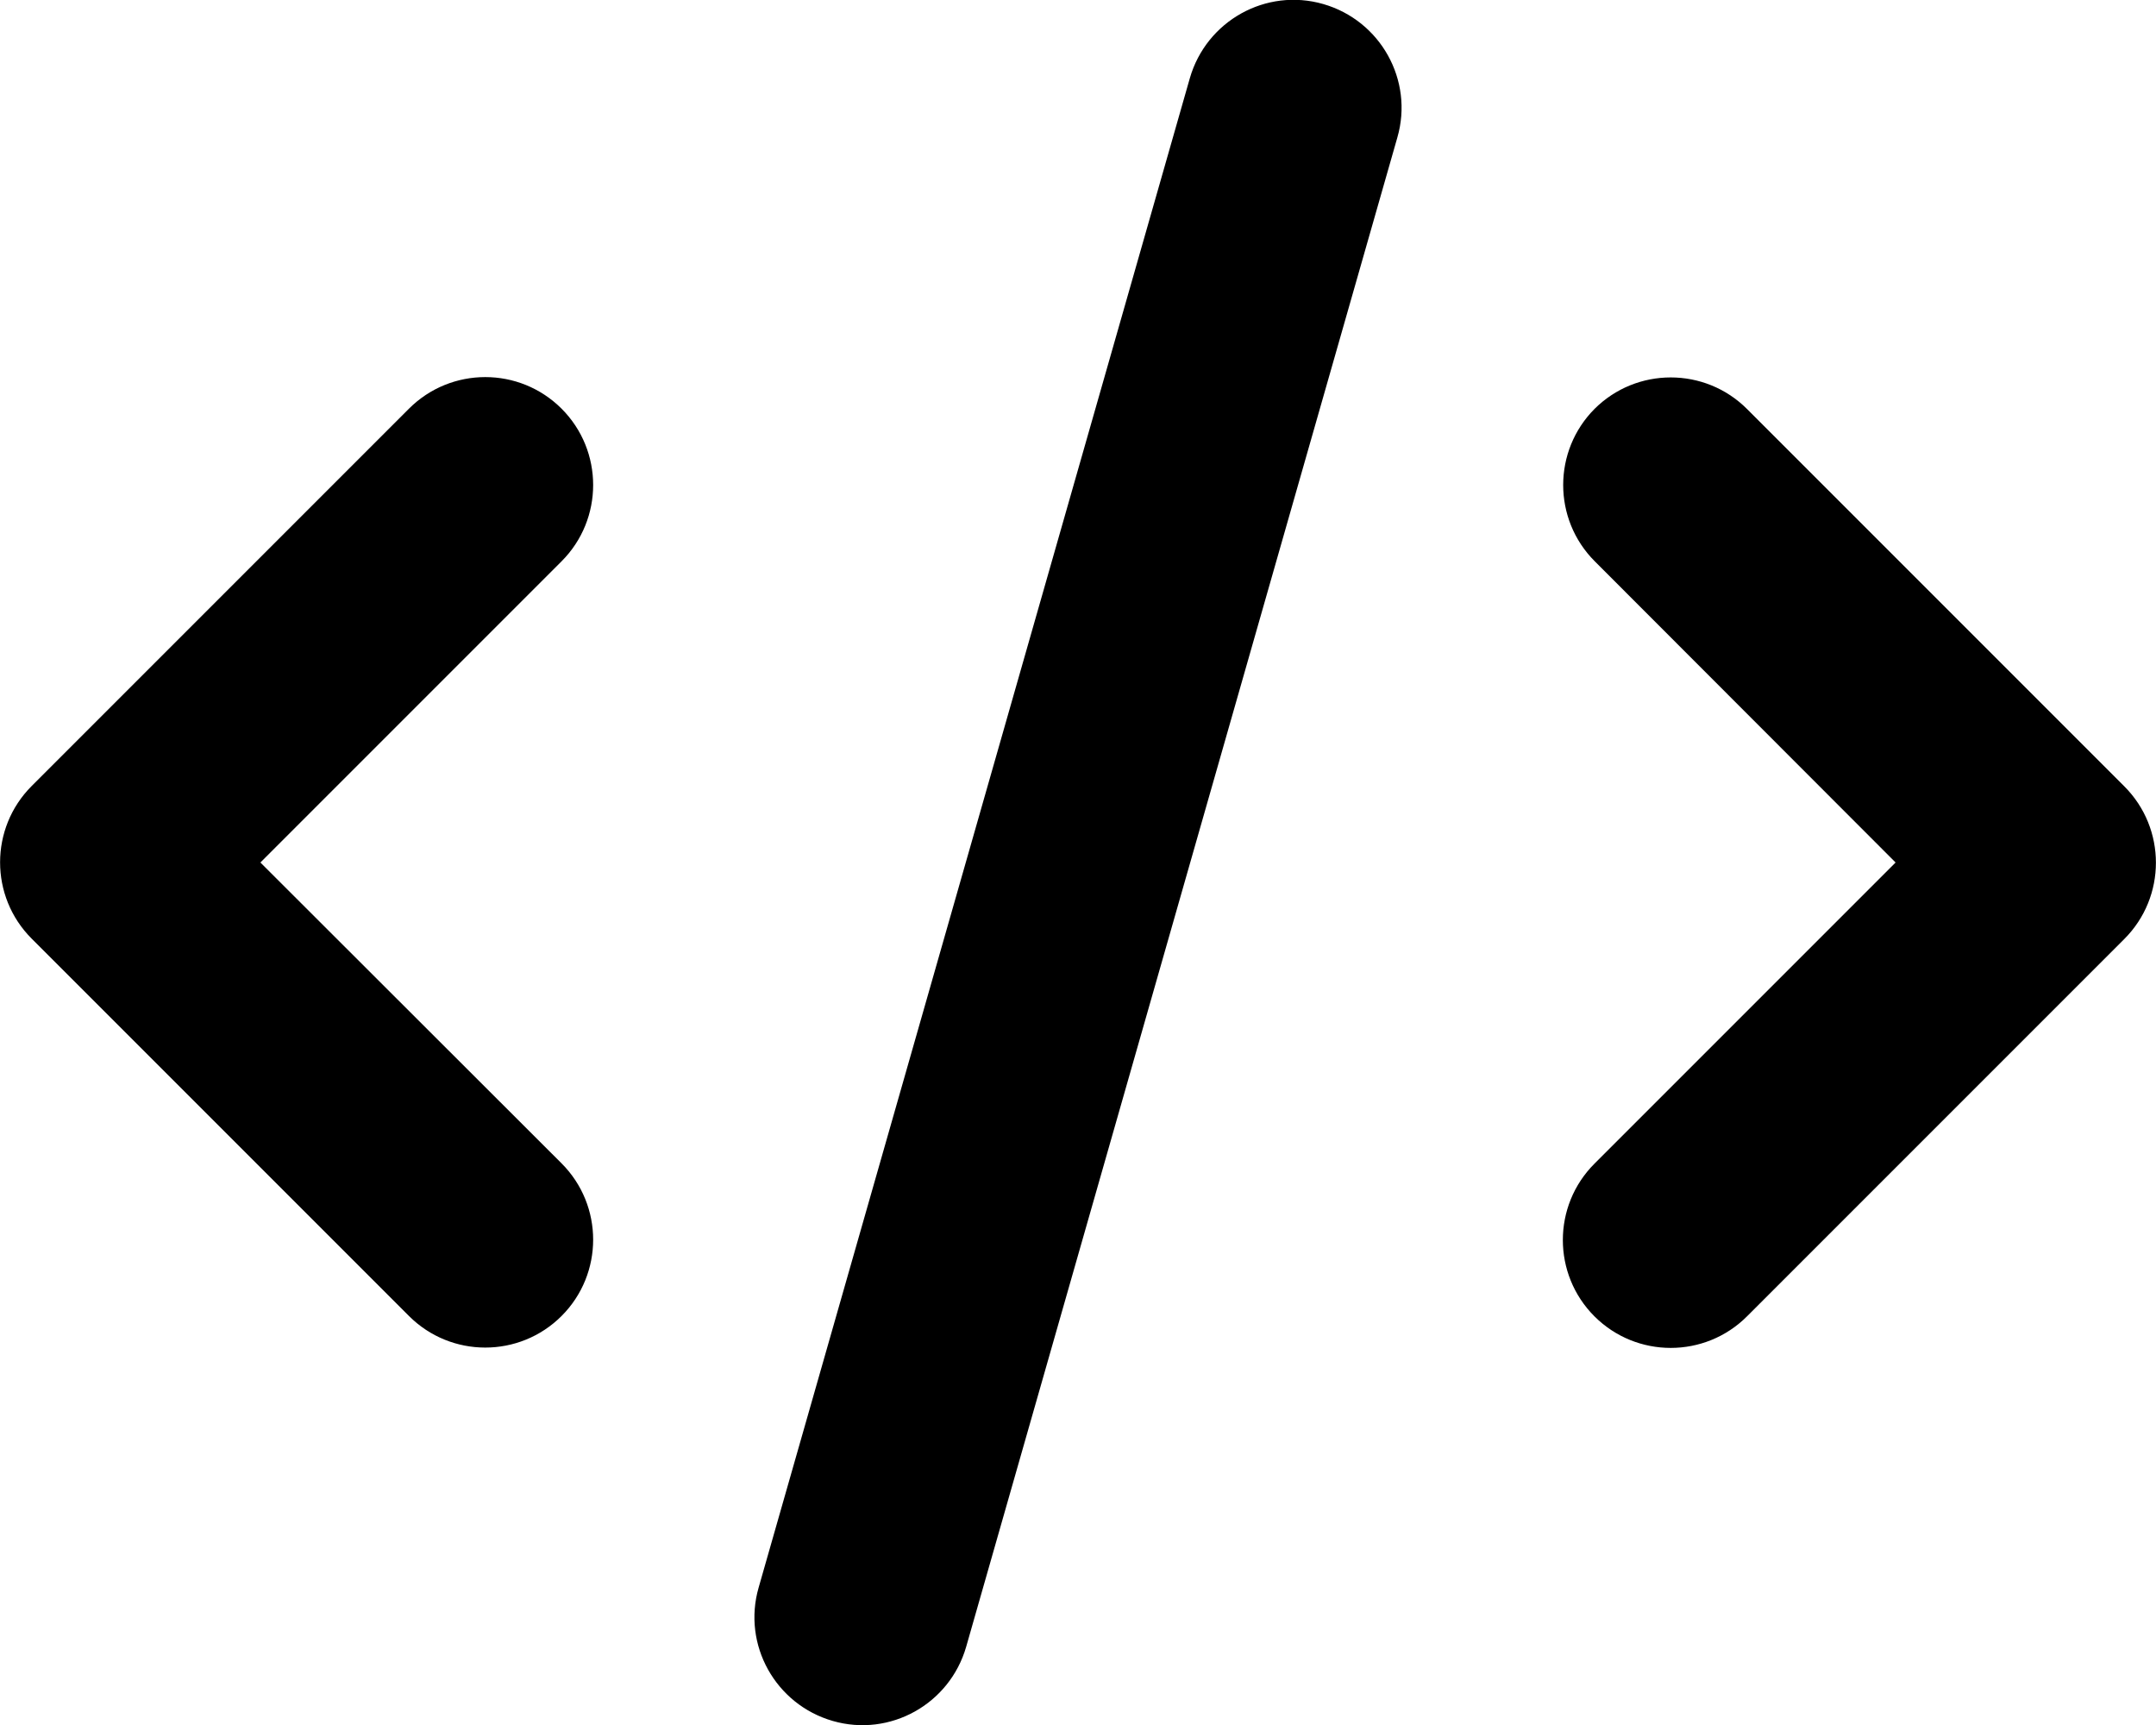
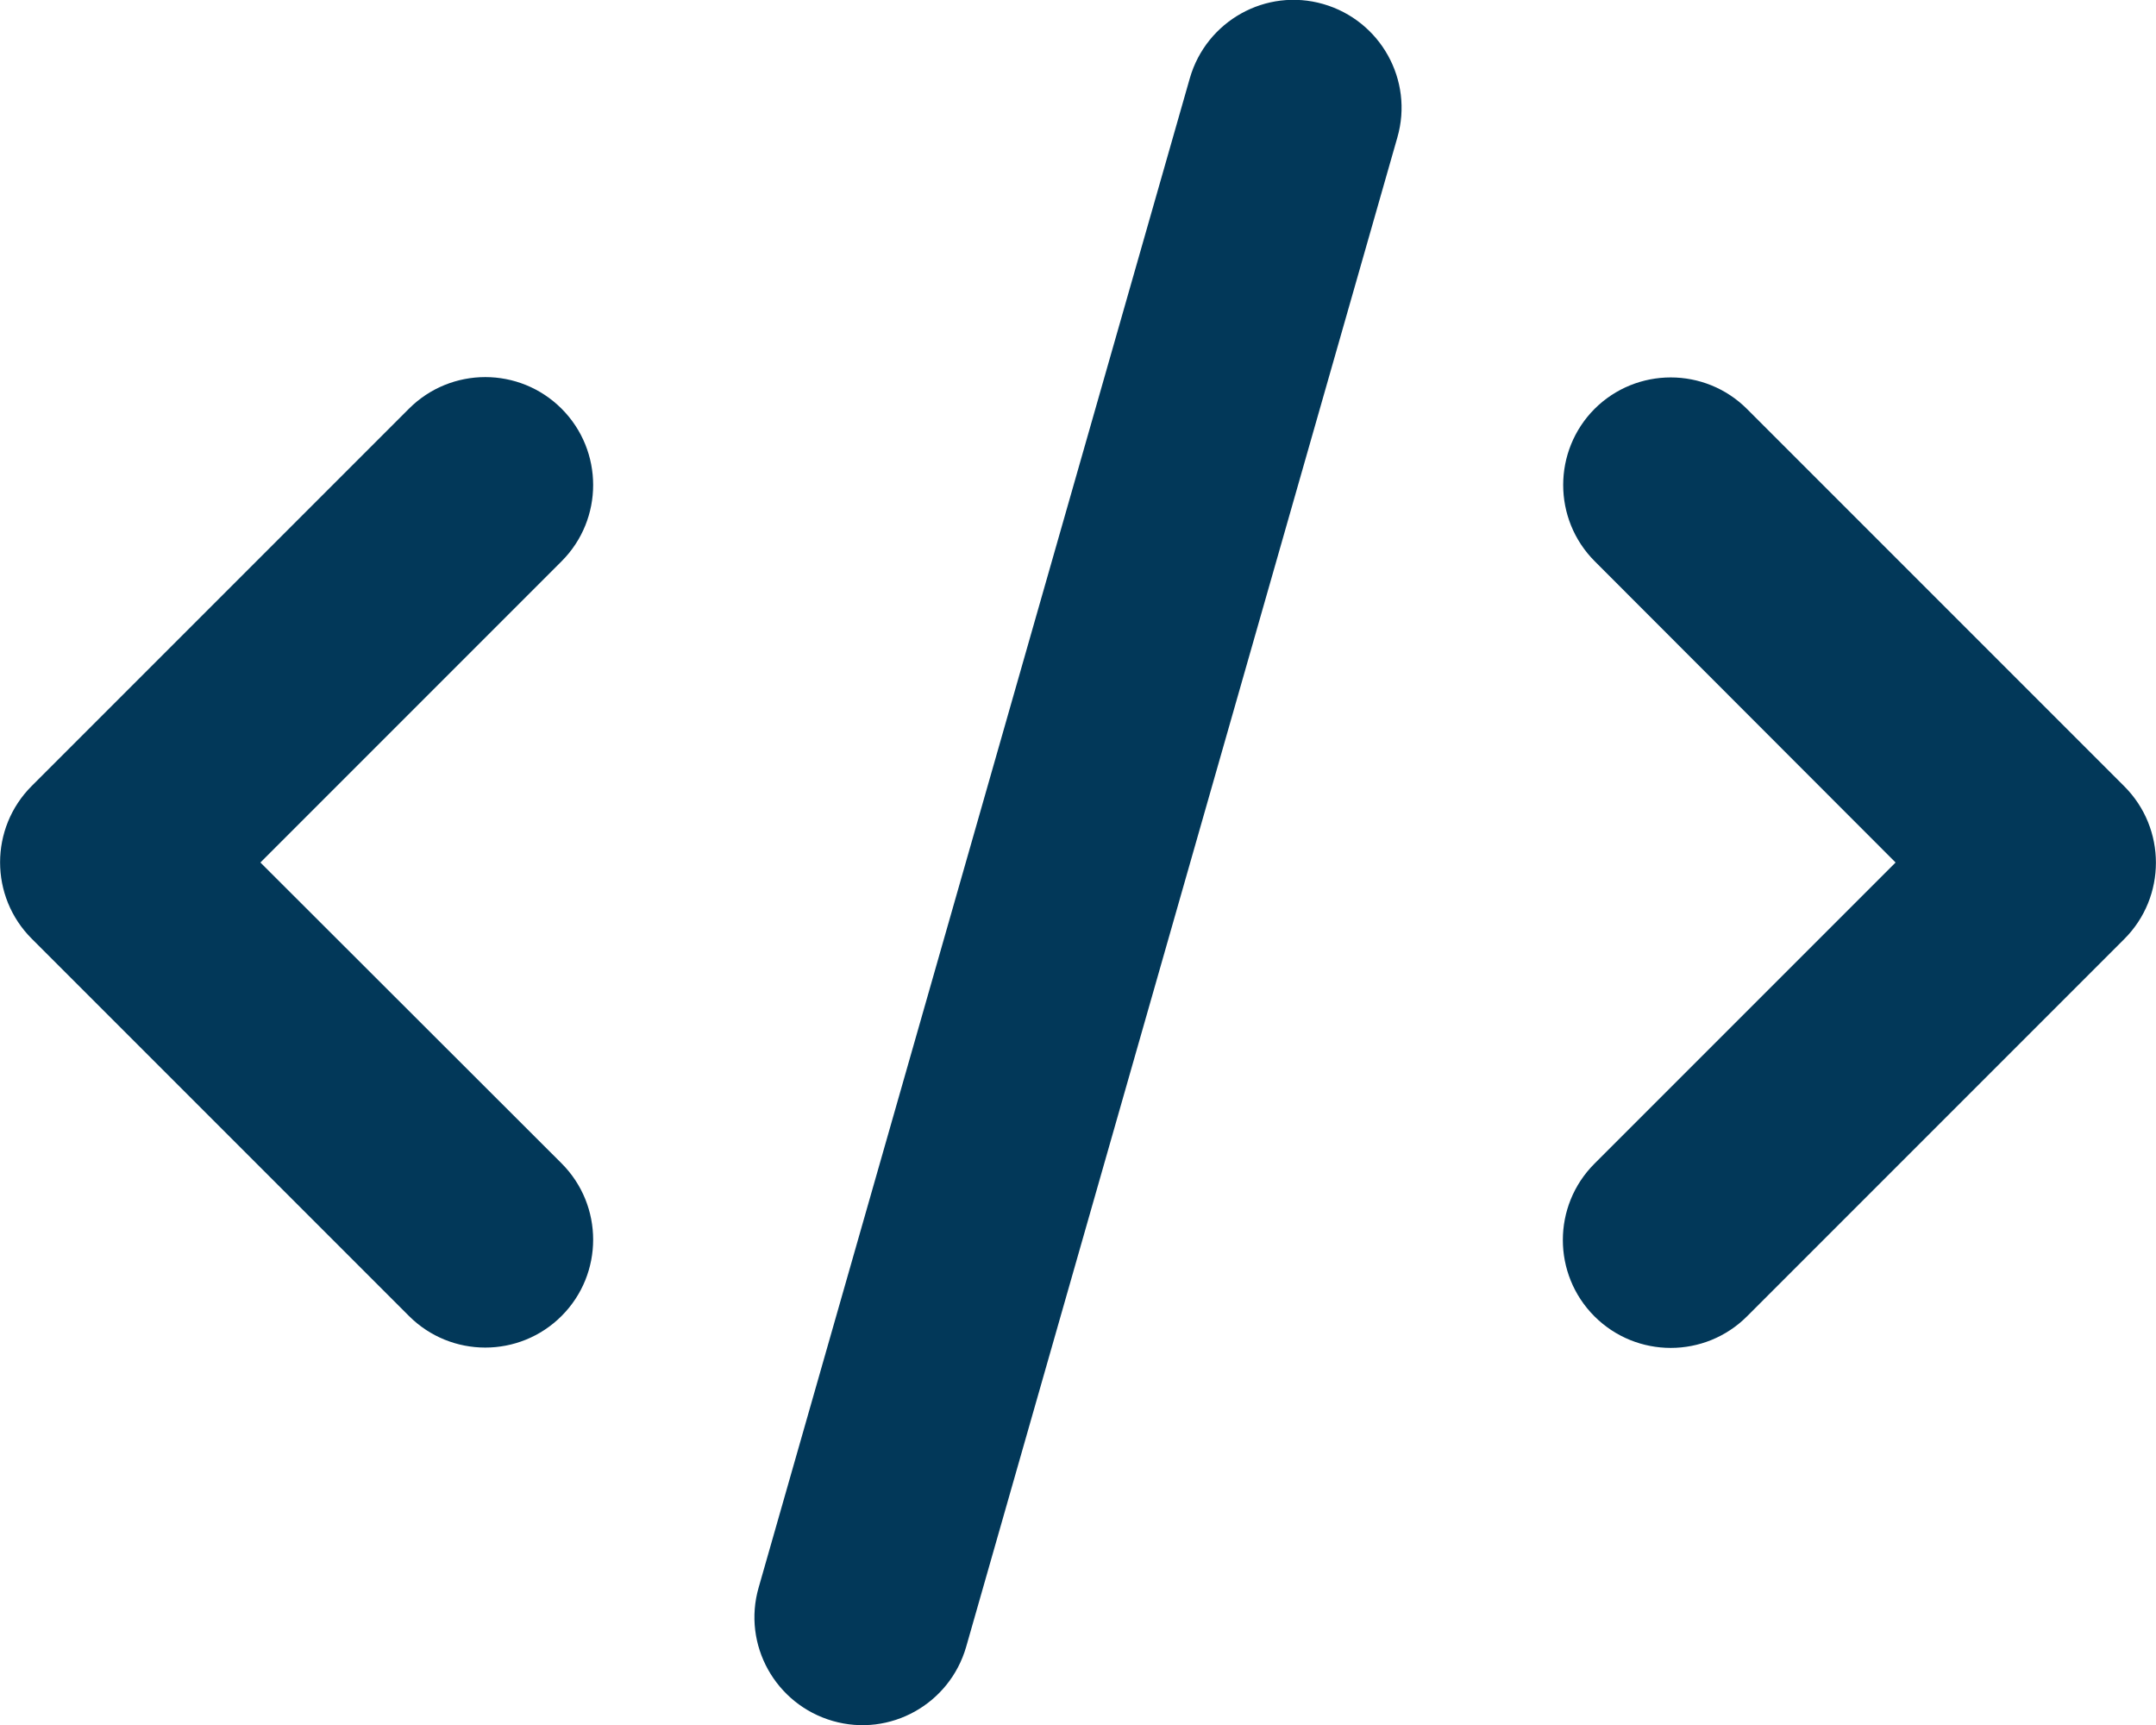
<svg xmlns="http://www.w3.org/2000/svg" viewBox="0 0 640 512">
-   <path d="M392.8 1.2c-17-4.9-34.7 5-39.6 22l-128 448c-4.9 17 5 34.7 22 39.6s34.7-5 39.6-22l128-448c4.9-17-5-34.7-22-39.6zm80.6 120.1c-12.5 12.5-12.5 32.8 0 45.3L562.7 256l-89.4 89.4c-12.5 12.5-12.5 32.8 0 45.3s32.8 12.5 45.3 0l112-112c12.5-12.5 12.5-32.8 0-45.3l-112-112c-12.5-12.5-32.8-12.5-45.3 0zm-306.7 0c-12.5-12.5-32.8-12.5-45.3 0l-112 112c-12.5 12.5-12.5 32.8 0 45.3l112 112c12.5 12.5 32.8 12.5 45.3 0s12.5-32.8 0-45.3L77.3 256l89.4-89.4c12.5-12.5 12.5-32.8 0-45.3z" />
+   <path fill="#023859" d="M392.8 1.2c-17-4.9-34.7 5-39.6 22l-128 448c-4.9 17 5 34.7 22 39.6s34.7-5 39.6-22l128-448c4.9-17-5-34.7-22-39.6zm80.6 120.1c-12.5 12.5-12.5 32.8 0 45.3L562.7 256l-89.4 89.4c-12.5 12.5-12.5 32.8 0 45.3s32.8 12.5 45.3 0l112-112c12.5-12.5 12.5-32.8 0-45.3l-112-112c-12.5-12.5-32.8-12.5-45.3 0zm-306.7 0c-12.5-12.5-32.8-12.5-45.3 0l-112 112c-12.5 12.5-12.5 32.8 0 45.3l112 112c12.5 12.5 32.8 12.5 45.3 0s12.5-32.8 0-45.3L77.3 256l89.4-89.4c12.5-12.5 12.5-32.8 0-45.3z" />
</svg>
